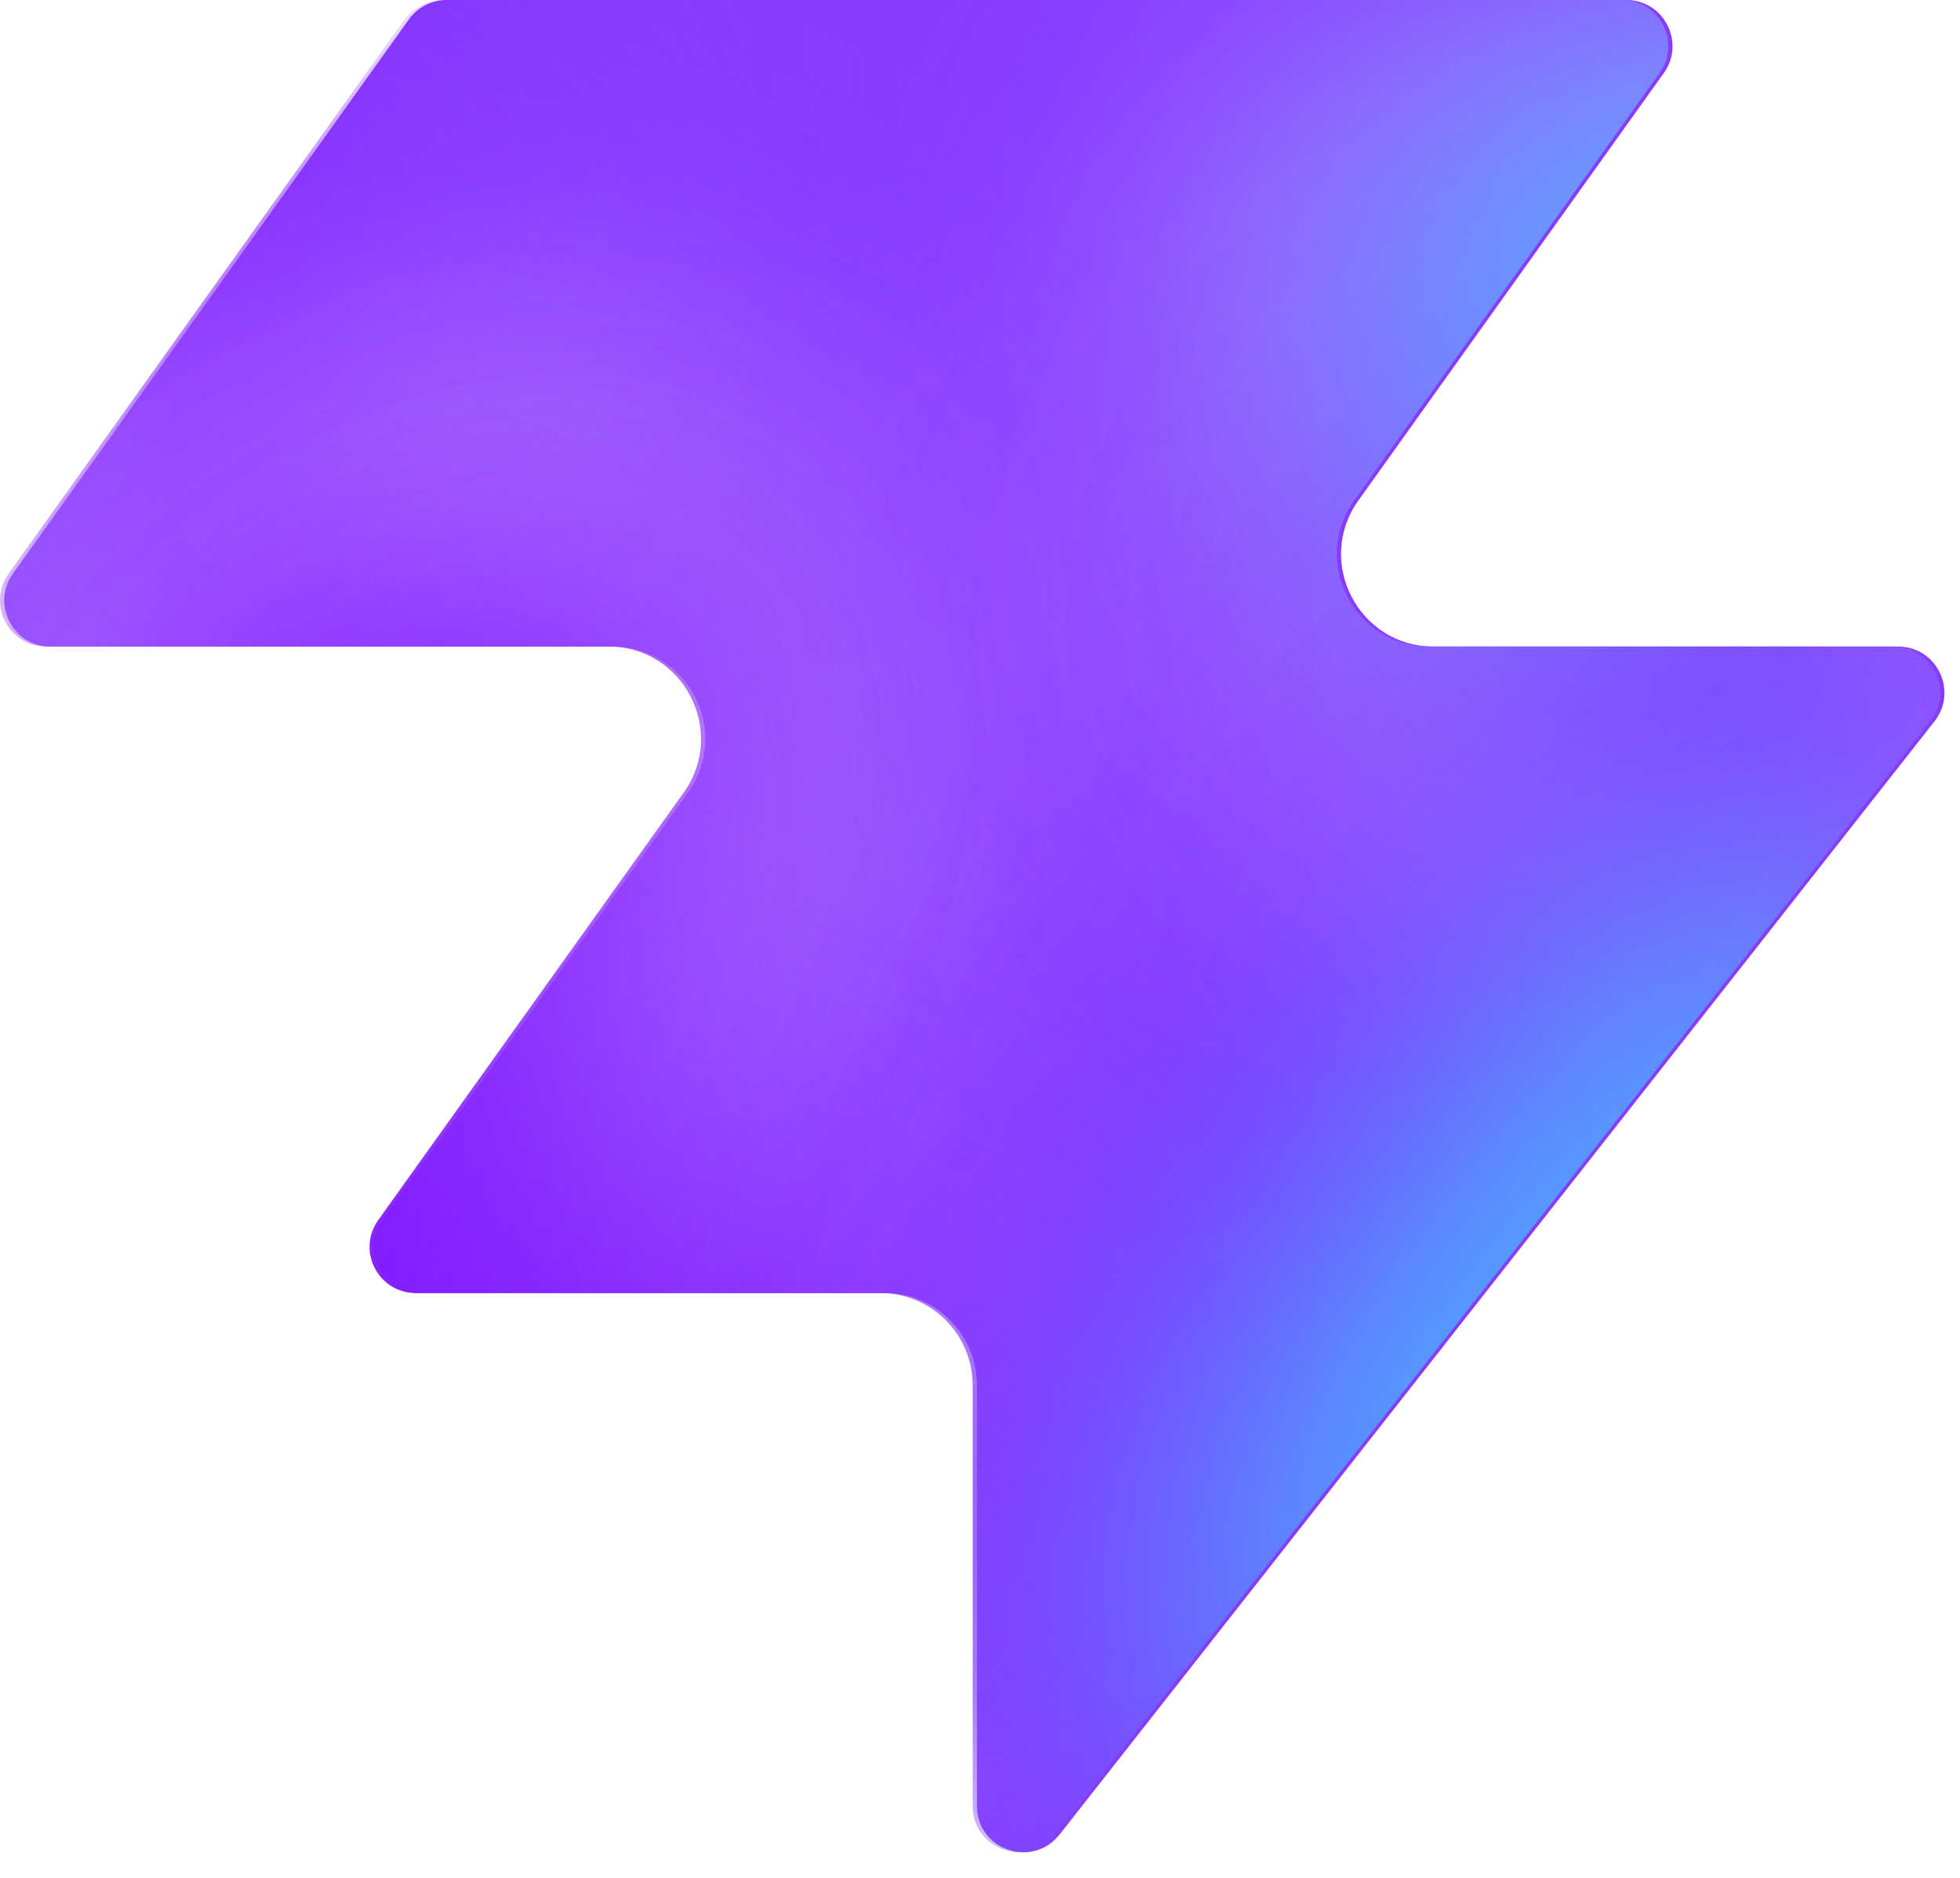
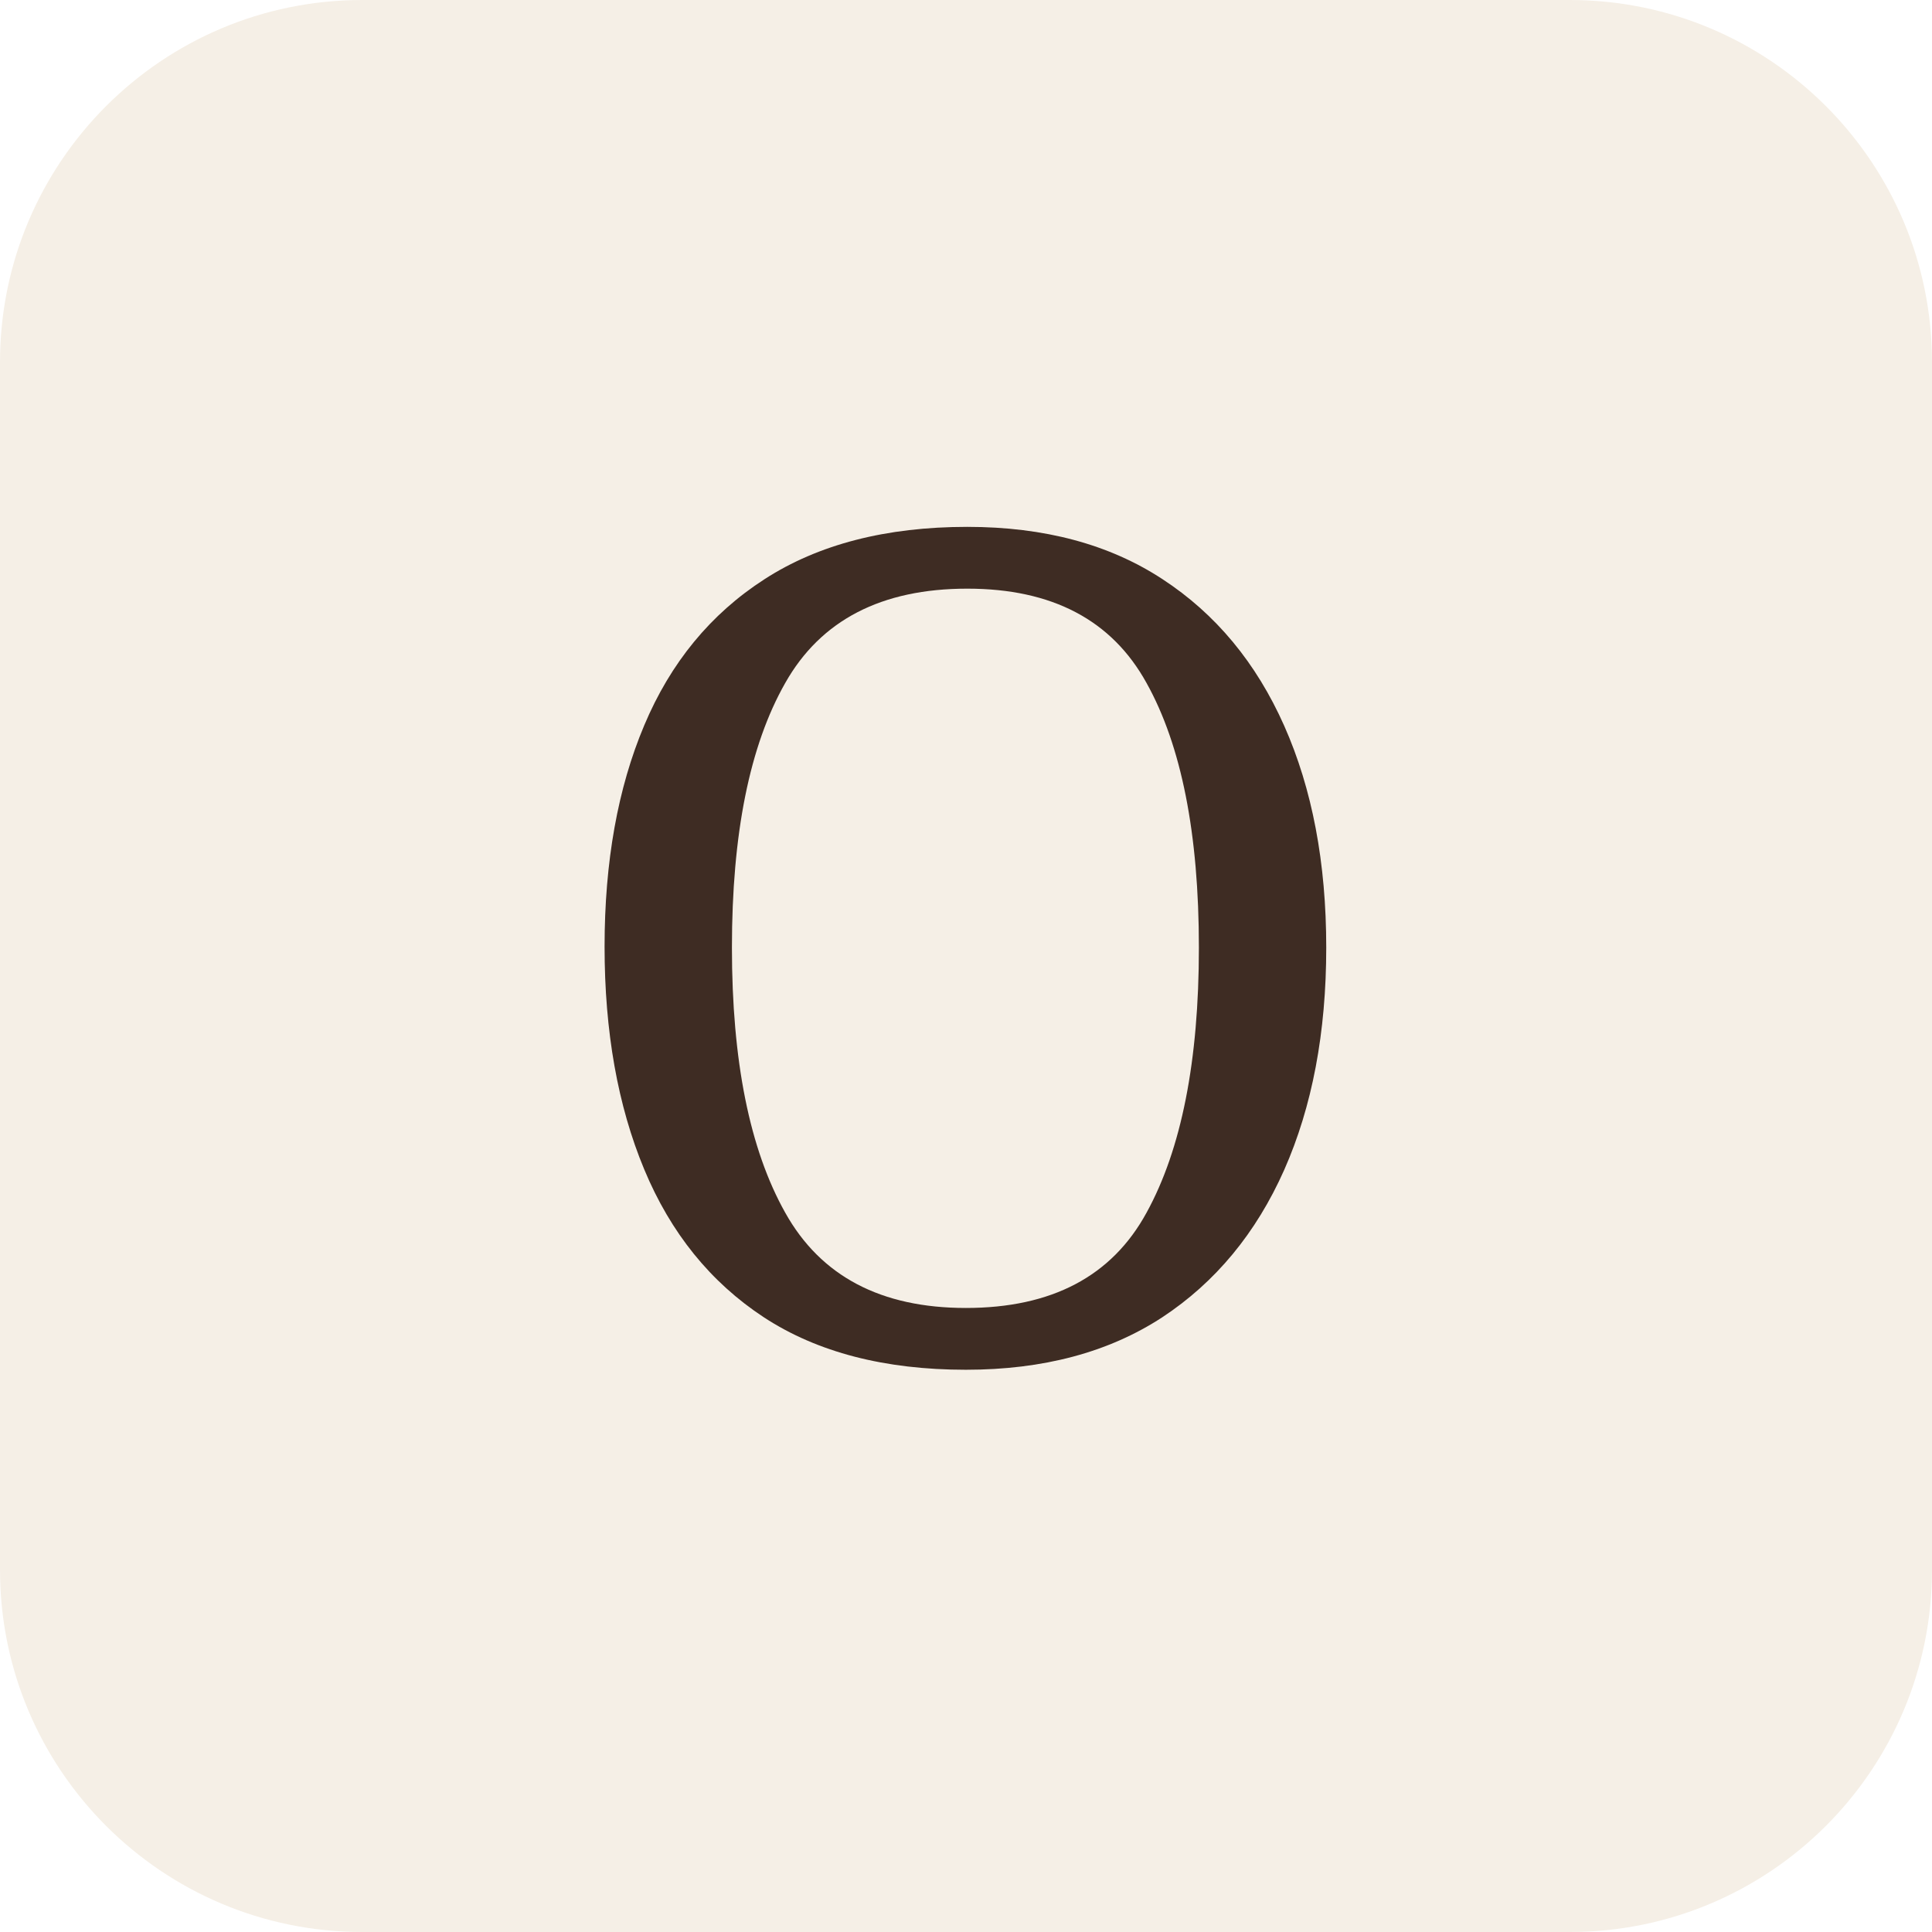
- <svg xmlns="http://www.w3.org/2000/svg" width="48" height="46" fill="none" viewBox="0 0 48 46">
-   <path fill="#863bff" d="M25.946 44.938c-.664.845-2.021.375-2.021-.698V33.937a2.26 2.26 0 0 0-2.262-2.262H10.287c-.92 0-1.456-1.04-.92-1.788l7.48-10.471c1.07-1.497 0-3.578-1.842-3.578H1.237c-.92 0-1.456-1.04-.92-1.788L10.013.474c.214-.297.556-.474.92-.474h28.894c.92 0 1.456 1.04.92 1.788l-7.48 10.471c-1.07 1.498 0 3.579 1.842 3.579h11.377c.943 0 1.473 1.088.89 1.83L25.947 44.94z" style="fill:#863bff;fill:color(display-p3 .525 .23 1);fill-opacity:1" />
-   <mask id="a" width="48" height="46" x="0" y="0" maskUnits="userSpaceOnUse" style="mask-type:alpha">
-     <path fill="#000" d="M25.842 44.938c-.664.844-2.021.375-2.021-.698V33.937a2.26 2.26 0 0 0-2.262-2.262H10.183c-.92 0-1.456-1.04-.92-1.788l7.48-10.471c1.07-1.498 0-3.579-1.842-3.579H1.133c-.92 0-1.456-1.04-.92-1.787L9.91.473c.214-.297.556-.474.92-.474h28.894c.92 0 1.456 1.04.92 1.788l-7.48 10.471c-1.07 1.498 0 3.578 1.842 3.578h11.377c.943 0 1.473 1.088.89 1.832L25.843 44.94z" style="fill:#000;fill-opacity:1" />
-   </mask>
-   <g mask="url(#a)">
-     <g filter="url(#b)">
-       <ellipse cx="5.508" cy="14.704" fill="#ede6ff" rx="5.508" ry="14.704" style="fill:#ede6ff;fill:color(display-p3 .927 .903 1);fill-opacity:1" transform="matrix(.00324 1 1 -.00324 -4.47 31.516)" />
-     </g>
-     <g filter="url(#c)">
-       <ellipse cx="10.399" cy="29.851" fill="#ede6ff" rx="10.399" ry="29.851" style="fill:#ede6ff;fill:color(display-p3 .927 .903 1);fill-opacity:1" transform="matrix(.00324 1 1 -.00324 -39.328 7.883)" />
-     </g>
-     <g filter="url(#d)">
-       <ellipse cx="5.508" cy="30.487" fill="#7e14ff" rx="5.508" ry="30.487" style="fill:#7e14ff;fill:color(display-p3 .492 .077 1);fill-opacity:1" transform="rotate(89.814 -25.913 -14.639)scale(1 -1)" />
-     </g>
-     <g filter="url(#e)">
-       <ellipse cx="5.508" cy="30.599" fill="#7e14ff" rx="5.508" ry="30.599" style="fill:#7e14ff;fill:color(display-p3 .492 .077 1);fill-opacity:1" transform="rotate(89.814 -32.644 -3.334)scale(1 -1)" />
-     </g>
-     <g filter="url(#f)">
-       <ellipse cx="5.508" cy="30.599" fill="#7e14ff" rx="5.508" ry="30.599" style="fill:#7e14ff;fill:color(display-p3 .492 .077 1);fill-opacity:1" transform="matrix(.00324 1 1 -.00324 -34.34 30.47)" />
-     </g>
-     <g filter="url(#g)">
-       <ellipse cx="14.072" cy="22.078" fill="#ede6ff" rx="14.072" ry="22.078" style="fill:#ede6ff;fill:color(display-p3 .927 .903 1);fill-opacity:1" transform="rotate(93.35 24.506 48.493)scale(-1 1)" />
-     </g>
-     <g filter="url(#h)">
-       <ellipse cx="3.47" cy="21.501" fill="#7e14ff" rx="3.47" ry="21.501" style="fill:#7e14ff;fill:color(display-p3 .492 .077 1);fill-opacity:1" transform="rotate(89.009 28.708 47.59)scale(-1 1)" />
-     </g>
-     <g filter="url(#i)">
-       <ellipse cx="3.47" cy="21.501" fill="#7e14ff" rx="3.47" ry="21.501" style="fill:#7e14ff;fill:color(display-p3 .492 .077 1);fill-opacity:1" transform="rotate(89.009 28.708 47.59)scale(-1 1)" />
-     </g>
-     <g filter="url(#j)">
-       <ellipse cx=".387" cy="8.972" fill="#7e14ff" rx="4.407" ry="29.108" style="fill:#7e14ff;fill:color(display-p3 .492 .077 1);fill-opacity:1" transform="rotate(39.51 .387 8.972)" />
-     </g>
-     <g filter="url(#k)">
-       <ellipse cx="47.523" cy="-6.092" fill="#7e14ff" rx="4.407" ry="29.108" style="fill:#7e14ff;fill:color(display-p3 .492 .077 1);fill-opacity:1" transform="rotate(37.892 47.523 -6.092)" />
-     </g>
-     <g filter="url(#l)">
-       <ellipse cx="41.412" cy="6.333" fill="#47bfff" rx="5.971" ry="9.665" style="fill:#47bfff;fill:color(display-p3 .28 .748 1);fill-opacity:1" transform="rotate(37.892 41.412 6.333)" />
-     </g>
-     <g filter="url(#m)">
-       <ellipse cx="-1.879" cy="38.332" fill="#7e14ff" rx="4.407" ry="29.108" style="fill:#7e14ff;fill:color(display-p3 .492 .077 1);fill-opacity:1" transform="rotate(37.892 -1.88 38.332)" />
-     </g>
-     <g filter="url(#n)">
-       <ellipse cx="-1.879" cy="38.332" fill="#7e14ff" rx="4.407" ry="29.108" style="fill:#7e14ff;fill:color(display-p3 .492 .077 1);fill-opacity:1" transform="rotate(37.892 -1.88 38.332)" />
-     </g>
-     <g filter="url(#o)">
-       <ellipse cx="35.651" cy="29.907" fill="#7e14ff" rx="4.407" ry="29.108" style="fill:#7e14ff;fill:color(display-p3 .492 .077 1);fill-opacity:1" transform="rotate(37.892 35.651 29.907)" />
-     </g>
-     <g filter="url(#p)">
-       <ellipse cx="38.418" cy="32.4" fill="#47bfff" rx="5.971" ry="15.297" style="fill:#47bfff;fill:color(display-p3 .28 .748 1);fill-opacity:1" transform="rotate(37.892 38.418 32.4)" />
-     </g>
-   </g>
-   <defs>
-     <filter id="b" width="60.045" height="41.654" x="-19.77" y="16.149" color-interpolation-filters="sRGB" filterUnits="userSpaceOnUse">
-       <feFlood flood-opacity="0" result="BackgroundImageFix" />
-       <feBlend in="SourceGraphic" in2="BackgroundImageFix" result="shape" />
-       <feGaussianBlur result="effect1_foregroundBlur_2002_17158" stdDeviation="7.659" />
-     </filter>
-     <filter id="c" width="90.34" height="51.437" x="-54.613" y="-7.533" color-interpolation-filters="sRGB" filterUnits="userSpaceOnUse">
-       <feFlood flood-opacity="0" result="BackgroundImageFix" />
-       <feBlend in="SourceGraphic" in2="BackgroundImageFix" result="shape" />
-       <feGaussianBlur result="effect1_foregroundBlur_2002_17158" stdDeviation="7.659" />
-     </filter>
-     <filter id="d" width="79.355" height="29.4" x="-49.64" y="2.03" color-interpolation-filters="sRGB" filterUnits="userSpaceOnUse">
-       <feFlood flood-opacity="0" result="BackgroundImageFix" />
-       <feBlend in="SourceGraphic" in2="BackgroundImageFix" result="shape" />
-       <feGaussianBlur result="effect1_foregroundBlur_2002_17158" stdDeviation="4.596" />
-     </filter>
-     <filter id="e" width="79.579" height="29.4" x="-45.045" y="20.029" color-interpolation-filters="sRGB" filterUnits="userSpaceOnUse">
-       <feFlood flood-opacity="0" result="BackgroundImageFix" />
-       <feBlend in="SourceGraphic" in2="BackgroundImageFix" result="shape" />
-       <feGaussianBlur result="effect1_foregroundBlur_2002_17158" stdDeviation="4.596" />
-     </filter>
-     <filter id="f" width="79.579" height="29.4" x="-43.513" y="21.178" color-interpolation-filters="sRGB" filterUnits="userSpaceOnUse">
-       <feFlood flood-opacity="0" result="BackgroundImageFix" />
-       <feBlend in="SourceGraphic" in2="BackgroundImageFix" result="shape" />
-       <feGaussianBlur result="effect1_foregroundBlur_2002_17158" stdDeviation="4.596" />
-     </filter>
-     <filter id="g" width="74.749" height="58.852" x="15.756" y="-17.901" color-interpolation-filters="sRGB" filterUnits="userSpaceOnUse">
-       <feFlood flood-opacity="0" result="BackgroundImageFix" />
-       <feBlend in="SourceGraphic" in2="BackgroundImageFix" result="shape" />
-       <feGaussianBlur result="effect1_foregroundBlur_2002_17158" stdDeviation="7.659" />
-     </filter>
-     <filter id="h" width="61.377" height="25.362" x="23.548" y="2.284" color-interpolation-filters="sRGB" filterUnits="userSpaceOnUse">
-       <feFlood flood-opacity="0" result="BackgroundImageFix" />
-       <feBlend in="SourceGraphic" in2="BackgroundImageFix" result="shape" />
-       <feGaussianBlur result="effect1_foregroundBlur_2002_17158" stdDeviation="4.596" />
-     </filter>
-     <filter id="i" width="61.377" height="25.362" x="23.548" y="2.284" color-interpolation-filters="sRGB" filterUnits="userSpaceOnUse">
-       <feFlood flood-opacity="0" result="BackgroundImageFix" />
-       <feBlend in="SourceGraphic" in2="BackgroundImageFix" result="shape" />
-       <feGaussianBlur result="effect1_foregroundBlur_2002_17158" stdDeviation="4.596" />
-     </filter>
-     <filter id="j" width="56.045" height="63.649" x="-27.636" y="-22.853" color-interpolation-filters="sRGB" filterUnits="userSpaceOnUse">
-       <feFlood flood-opacity="0" result="BackgroundImageFix" />
-       <feBlend in="SourceGraphic" in2="BackgroundImageFix" result="shape" />
-       <feGaussianBlur result="effect1_foregroundBlur_2002_17158" stdDeviation="4.596" />
-     </filter>
-     <filter id="k" width="54.814" height="64.646" x="20.116" y="-38.415" color-interpolation-filters="sRGB" filterUnits="userSpaceOnUse">
-       <feFlood flood-opacity="0" result="BackgroundImageFix" />
-       <feBlend in="SourceGraphic" in2="BackgroundImageFix" result="shape" />
-       <feGaussianBlur result="effect1_foregroundBlur_2002_17158" stdDeviation="4.596" />
-     </filter>
-     <filter id="l" width="33.541" height="35.313" x="24.641" y="-11.323" color-interpolation-filters="sRGB" filterUnits="userSpaceOnUse">
-       <feFlood flood-opacity="0" result="BackgroundImageFix" />
-       <feBlend in="SourceGraphic" in2="BackgroundImageFix" result="shape" />
-       <feGaussianBlur result="effect1_foregroundBlur_2002_17158" stdDeviation="4.596" />
-     </filter>
-     <filter id="m" width="54.814" height="64.646" x="-29.286" y="6.009" color-interpolation-filters="sRGB" filterUnits="userSpaceOnUse">
-       <feFlood flood-opacity="0" result="BackgroundImageFix" />
-       <feBlend in="SourceGraphic" in2="BackgroundImageFix" result="shape" />
-       <feGaussianBlur result="effect1_foregroundBlur_2002_17158" stdDeviation="4.596" />
-     </filter>
-     <filter id="n" width="54.814" height="64.646" x="-29.286" y="6.009" color-interpolation-filters="sRGB" filterUnits="userSpaceOnUse">
-       <feFlood flood-opacity="0" result="BackgroundImageFix" />
-       <feBlend in="SourceGraphic" in2="BackgroundImageFix" result="shape" />
-       <feGaussianBlur result="effect1_foregroundBlur_2002_17158" stdDeviation="4.596" />
-     </filter>
-     <filter id="o" width="54.814" height="64.646" x="8.244" y="-2.416" color-interpolation-filters="sRGB" filterUnits="userSpaceOnUse">
-       <feFlood flood-opacity="0" result="BackgroundImageFix" />
-       <feBlend in="SourceGraphic" in2="BackgroundImageFix" result="shape" />
-       <feGaussianBlur result="effect1_foregroundBlur_2002_17158" stdDeviation="4.596" />
-     </filter>
-     <filter id="p" width="39.409" height="43.623" x="18.713" y="10.588" color-interpolation-filters="sRGB" filterUnits="userSpaceOnUse">
-       <feFlood flood-opacity="0" result="BackgroundImageFix" />
-       <feBlend in="SourceGraphic" in2="BackgroundImageFix" result="shape" />
-       <feGaussianBlur result="effect1_foregroundBlur_2002_17158" stdDeviation="4.596" />
-     </filter>
-   </defs>
+ <svg xmlns="http://www.w3.org/2000/svg" width="64" height="64" viewBox="0 0 64 64">
+   <rect width="64" height="64" rx="12" fill="#F5EFE6" />
+   <text x="32" y="45" text-anchor="middle" font-family="Georgia, serif" font-size="38" fill="#3E2C23">O</text>
</svg>
